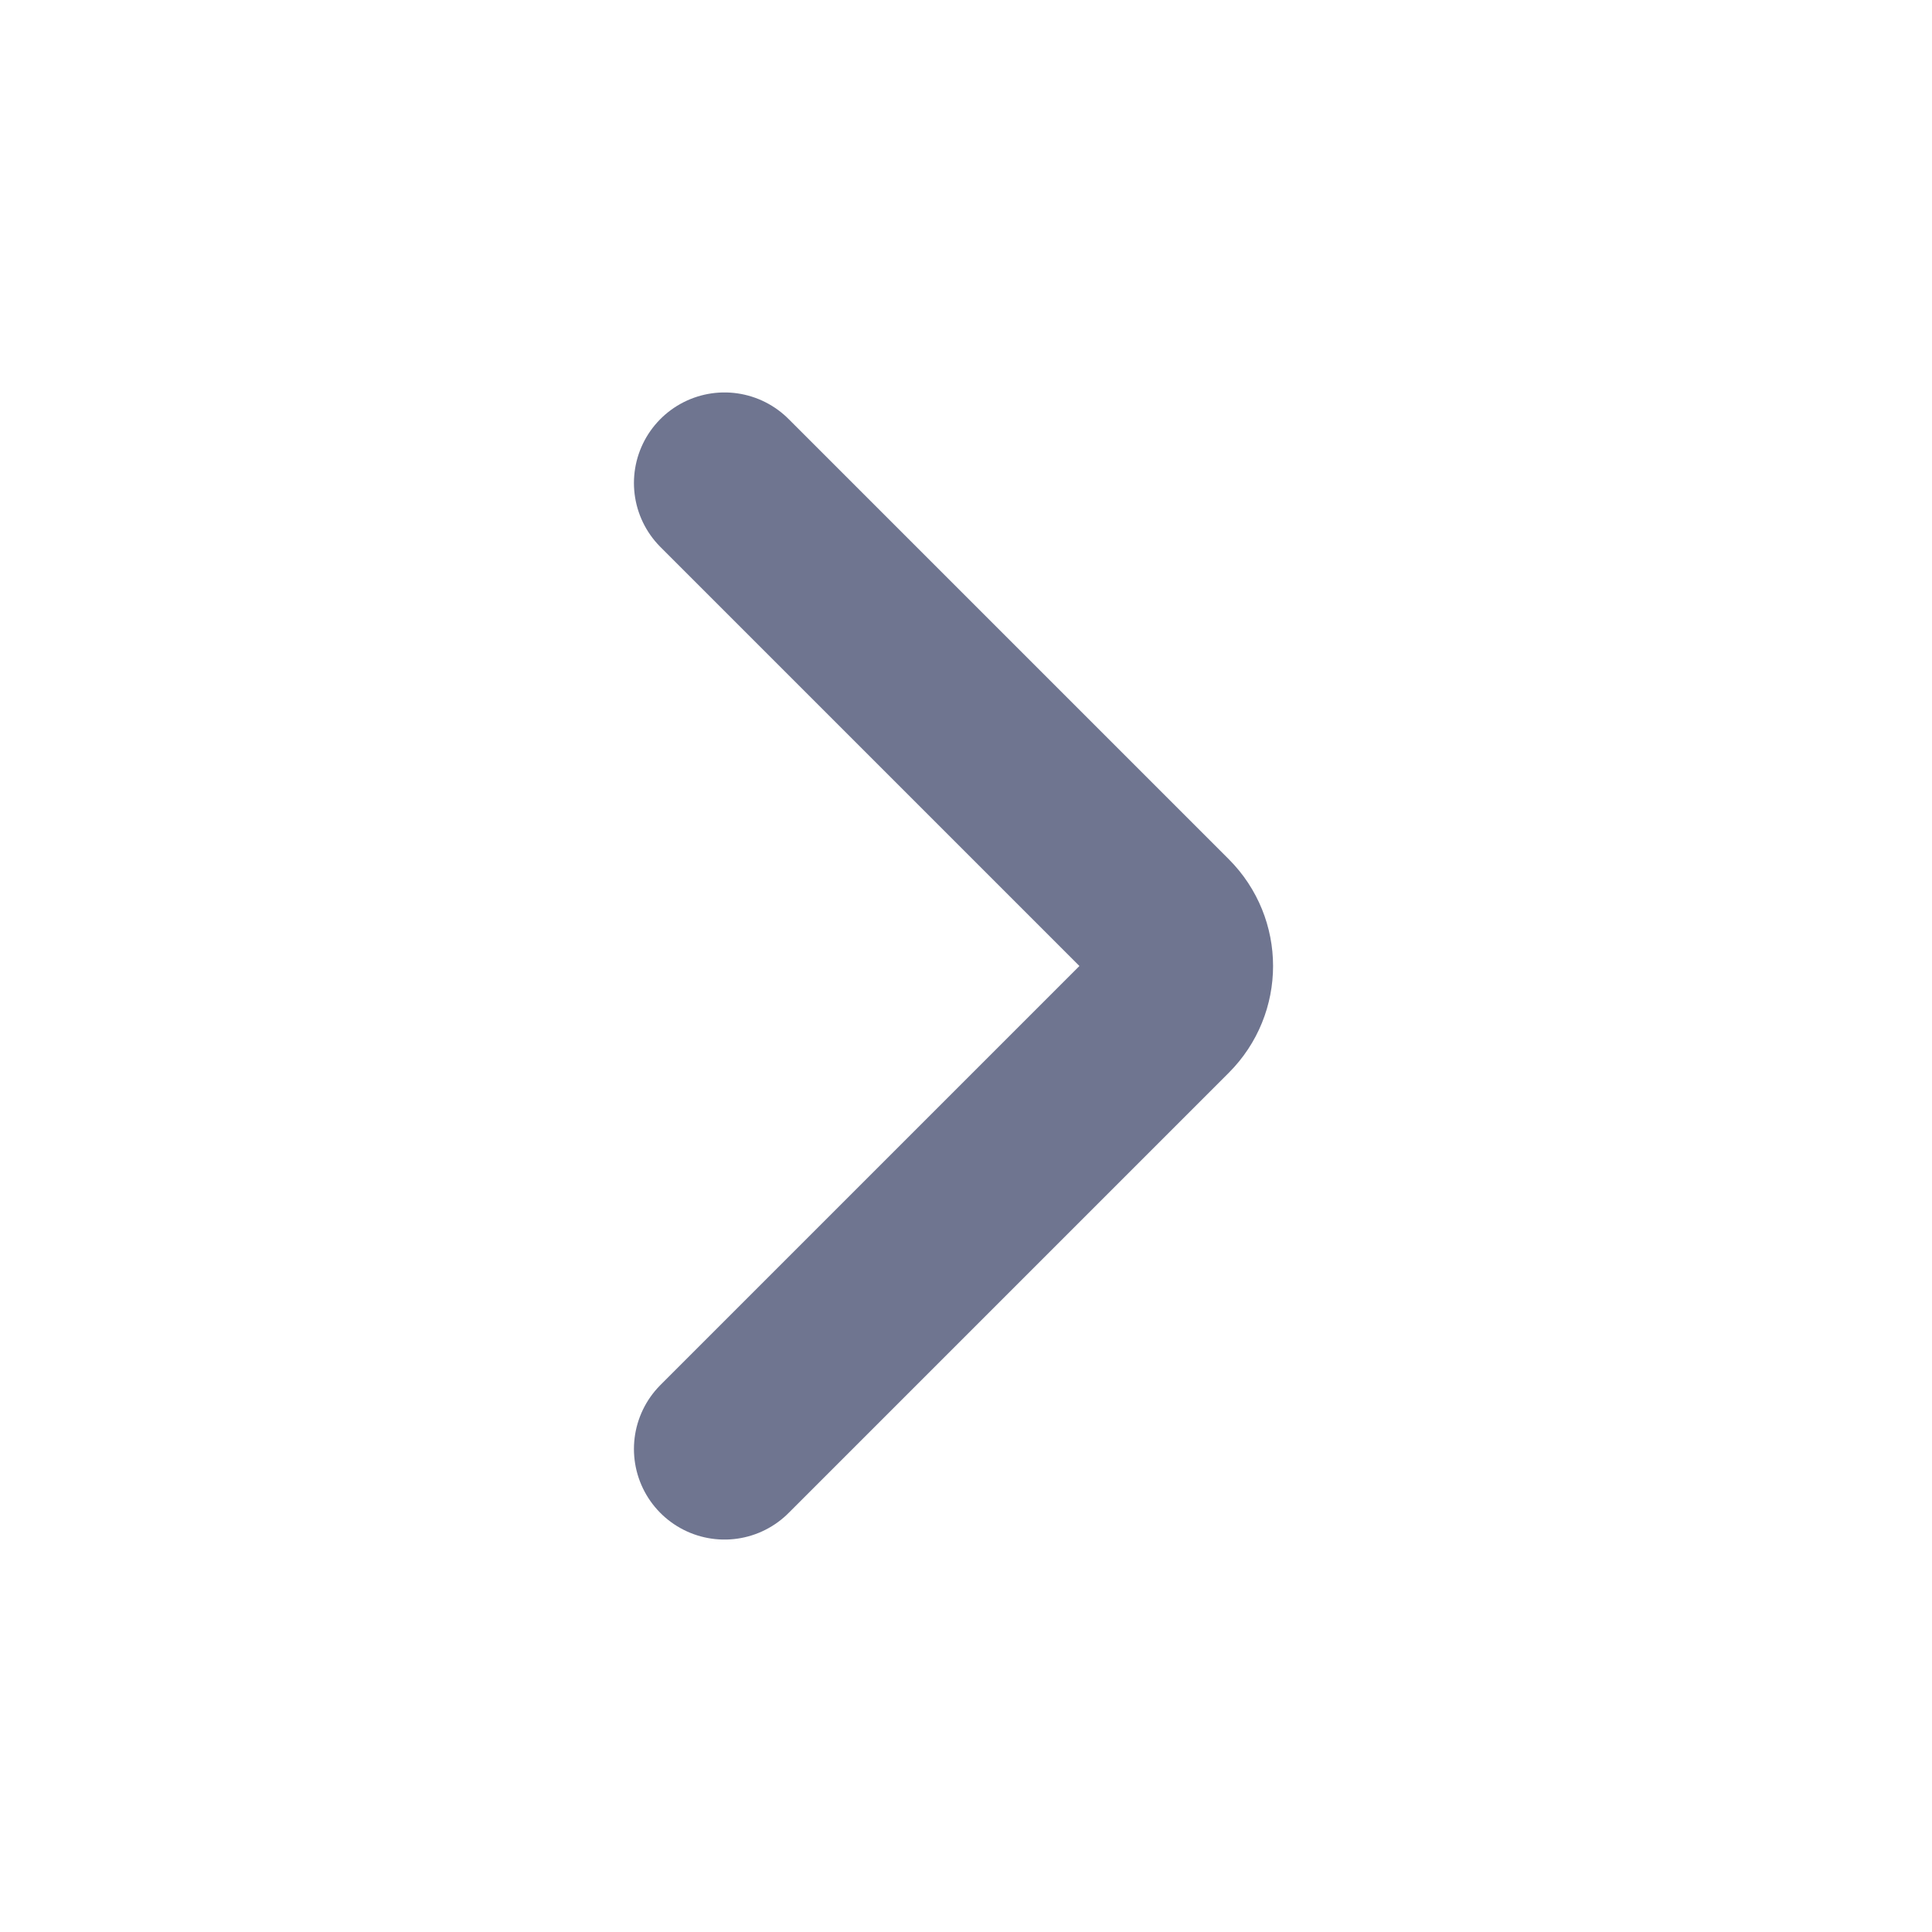
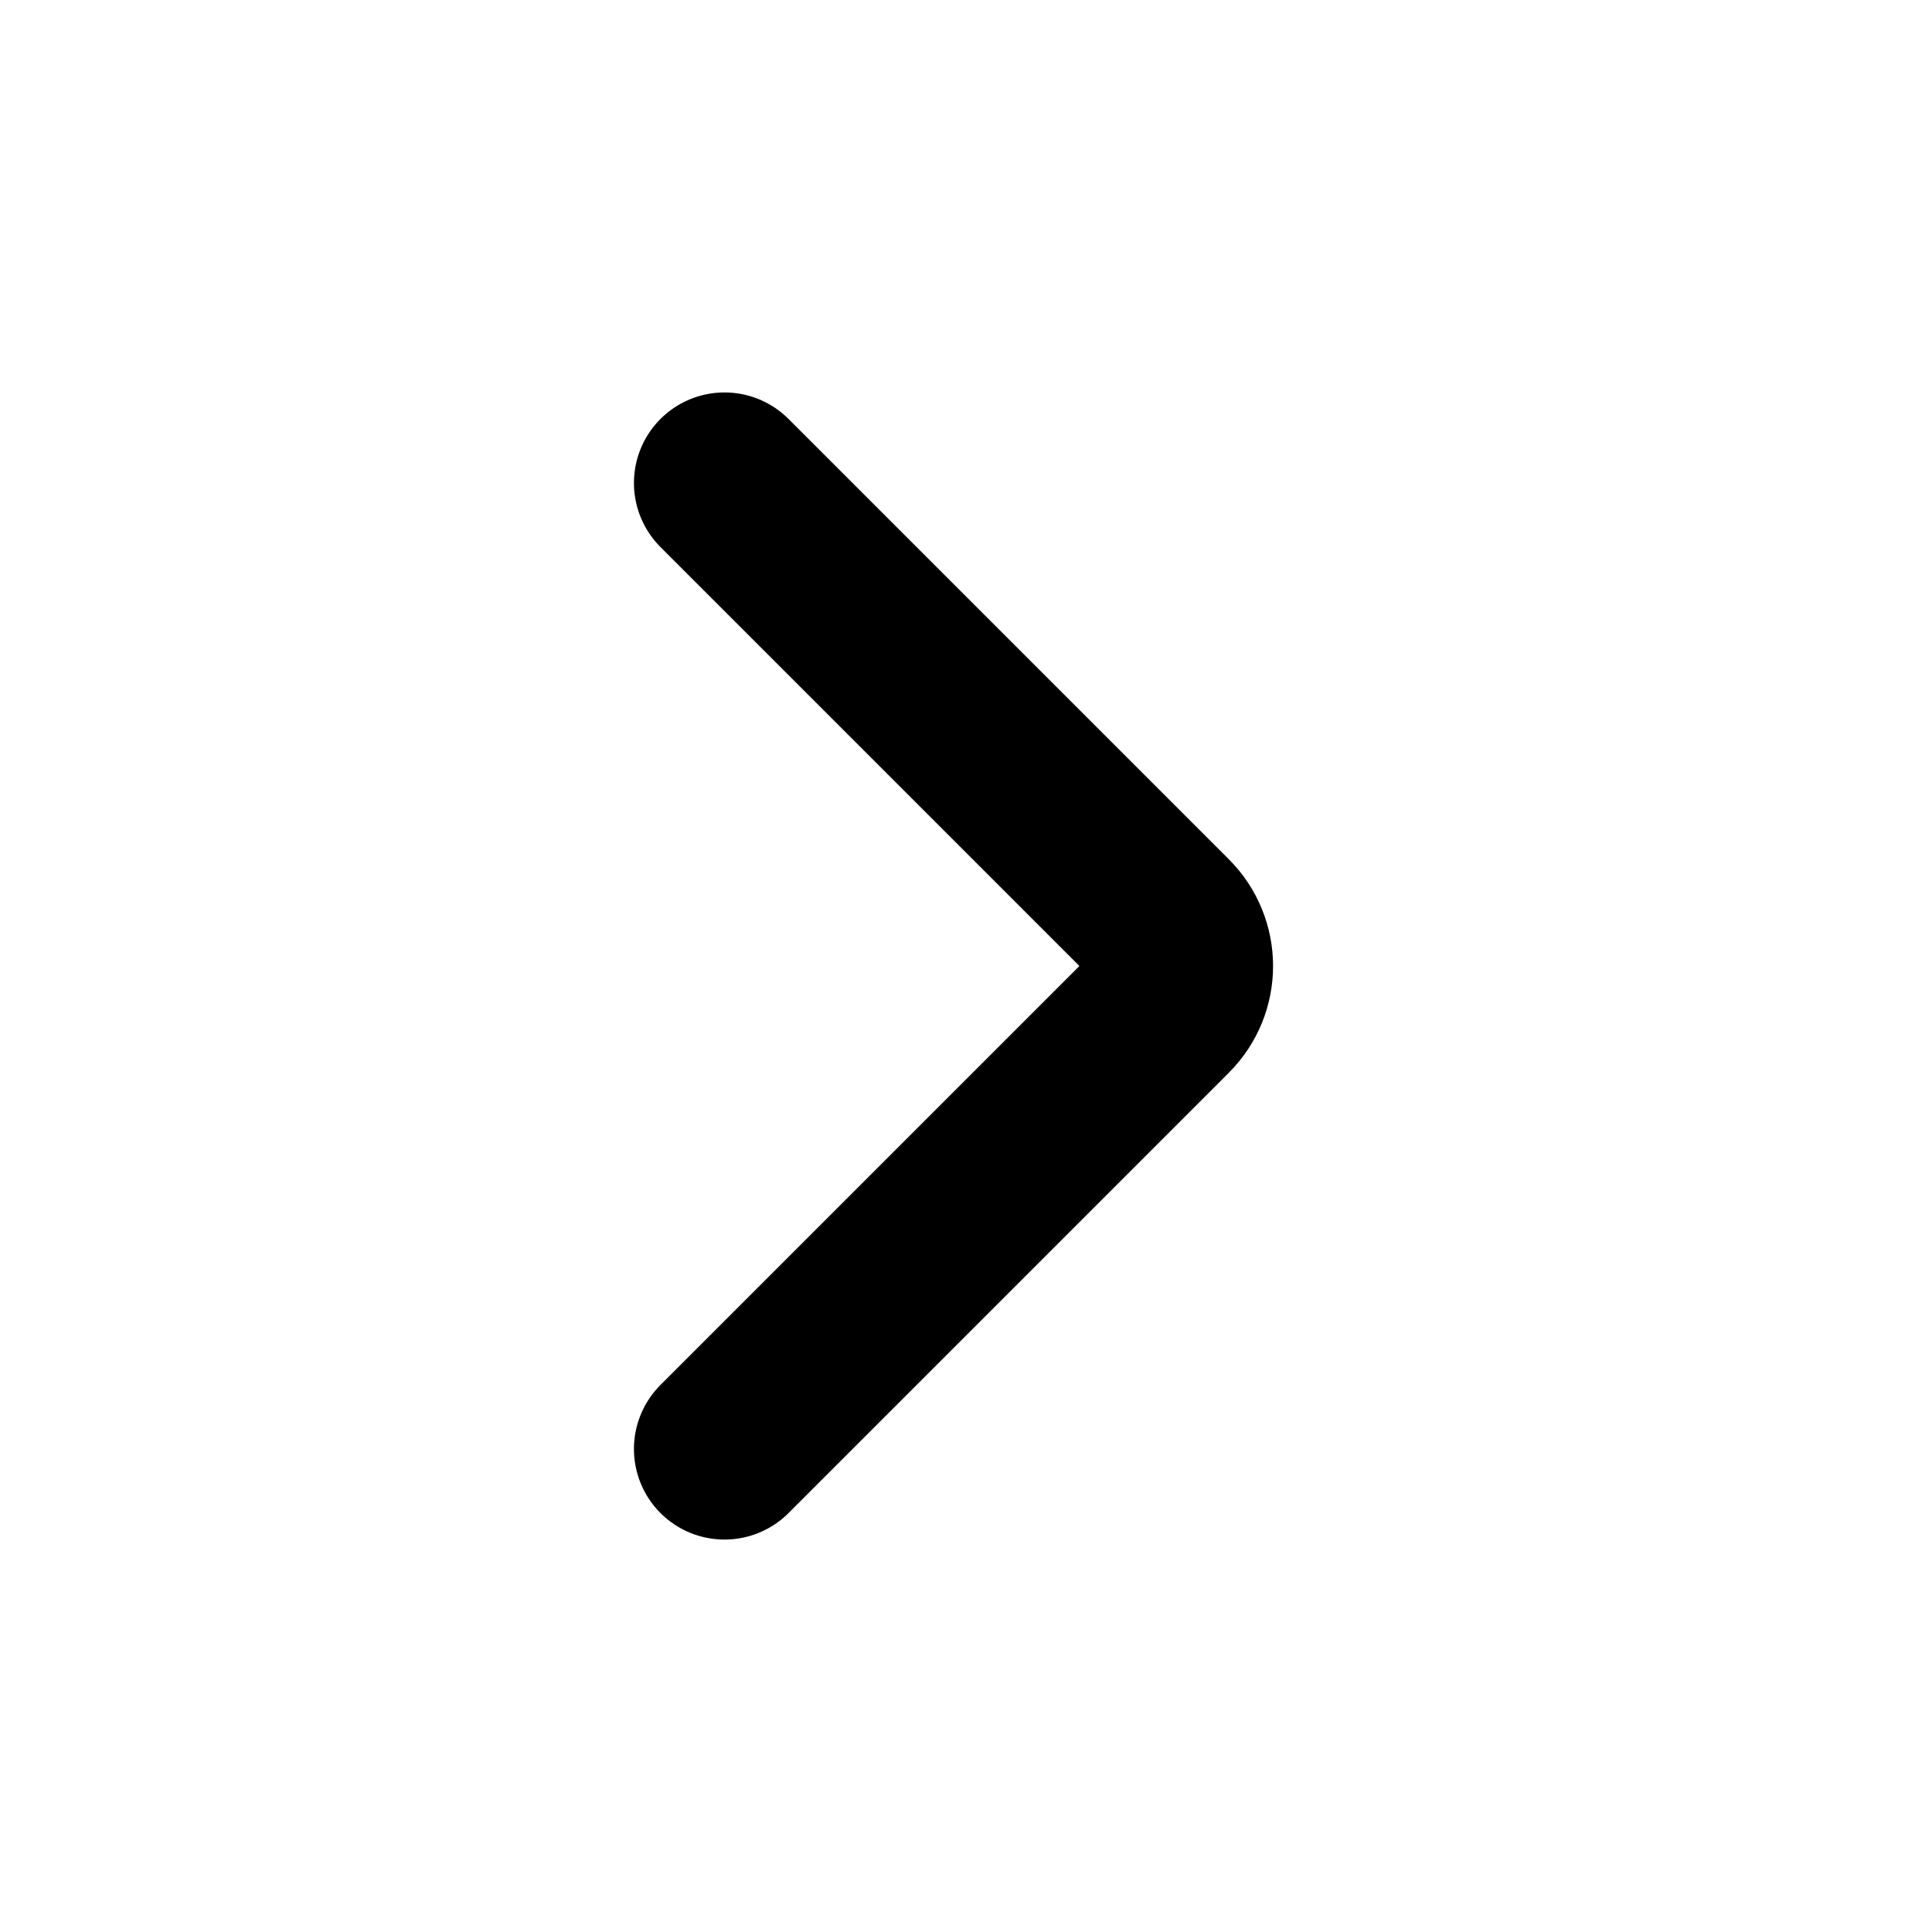
<svg xmlns="http://www.w3.org/2000/svg" width="16" height="16" viewBox="0 0 16 16" fill="none">
-   <path d="M6 4L9.646 7.646C9.842 7.842 9.842 8.158 9.646 8.354L6 12" stroke="#6F7590" stroke-width="1.5" stroke-linecap="round" />
+   <path d="M6 4L9.646 7.646C9.842 7.842 9.842 8.158 9.646 8.354L6 12" stroke="currentColor" stroke-width="1.5" stroke-linecap="round" />
</svg>
